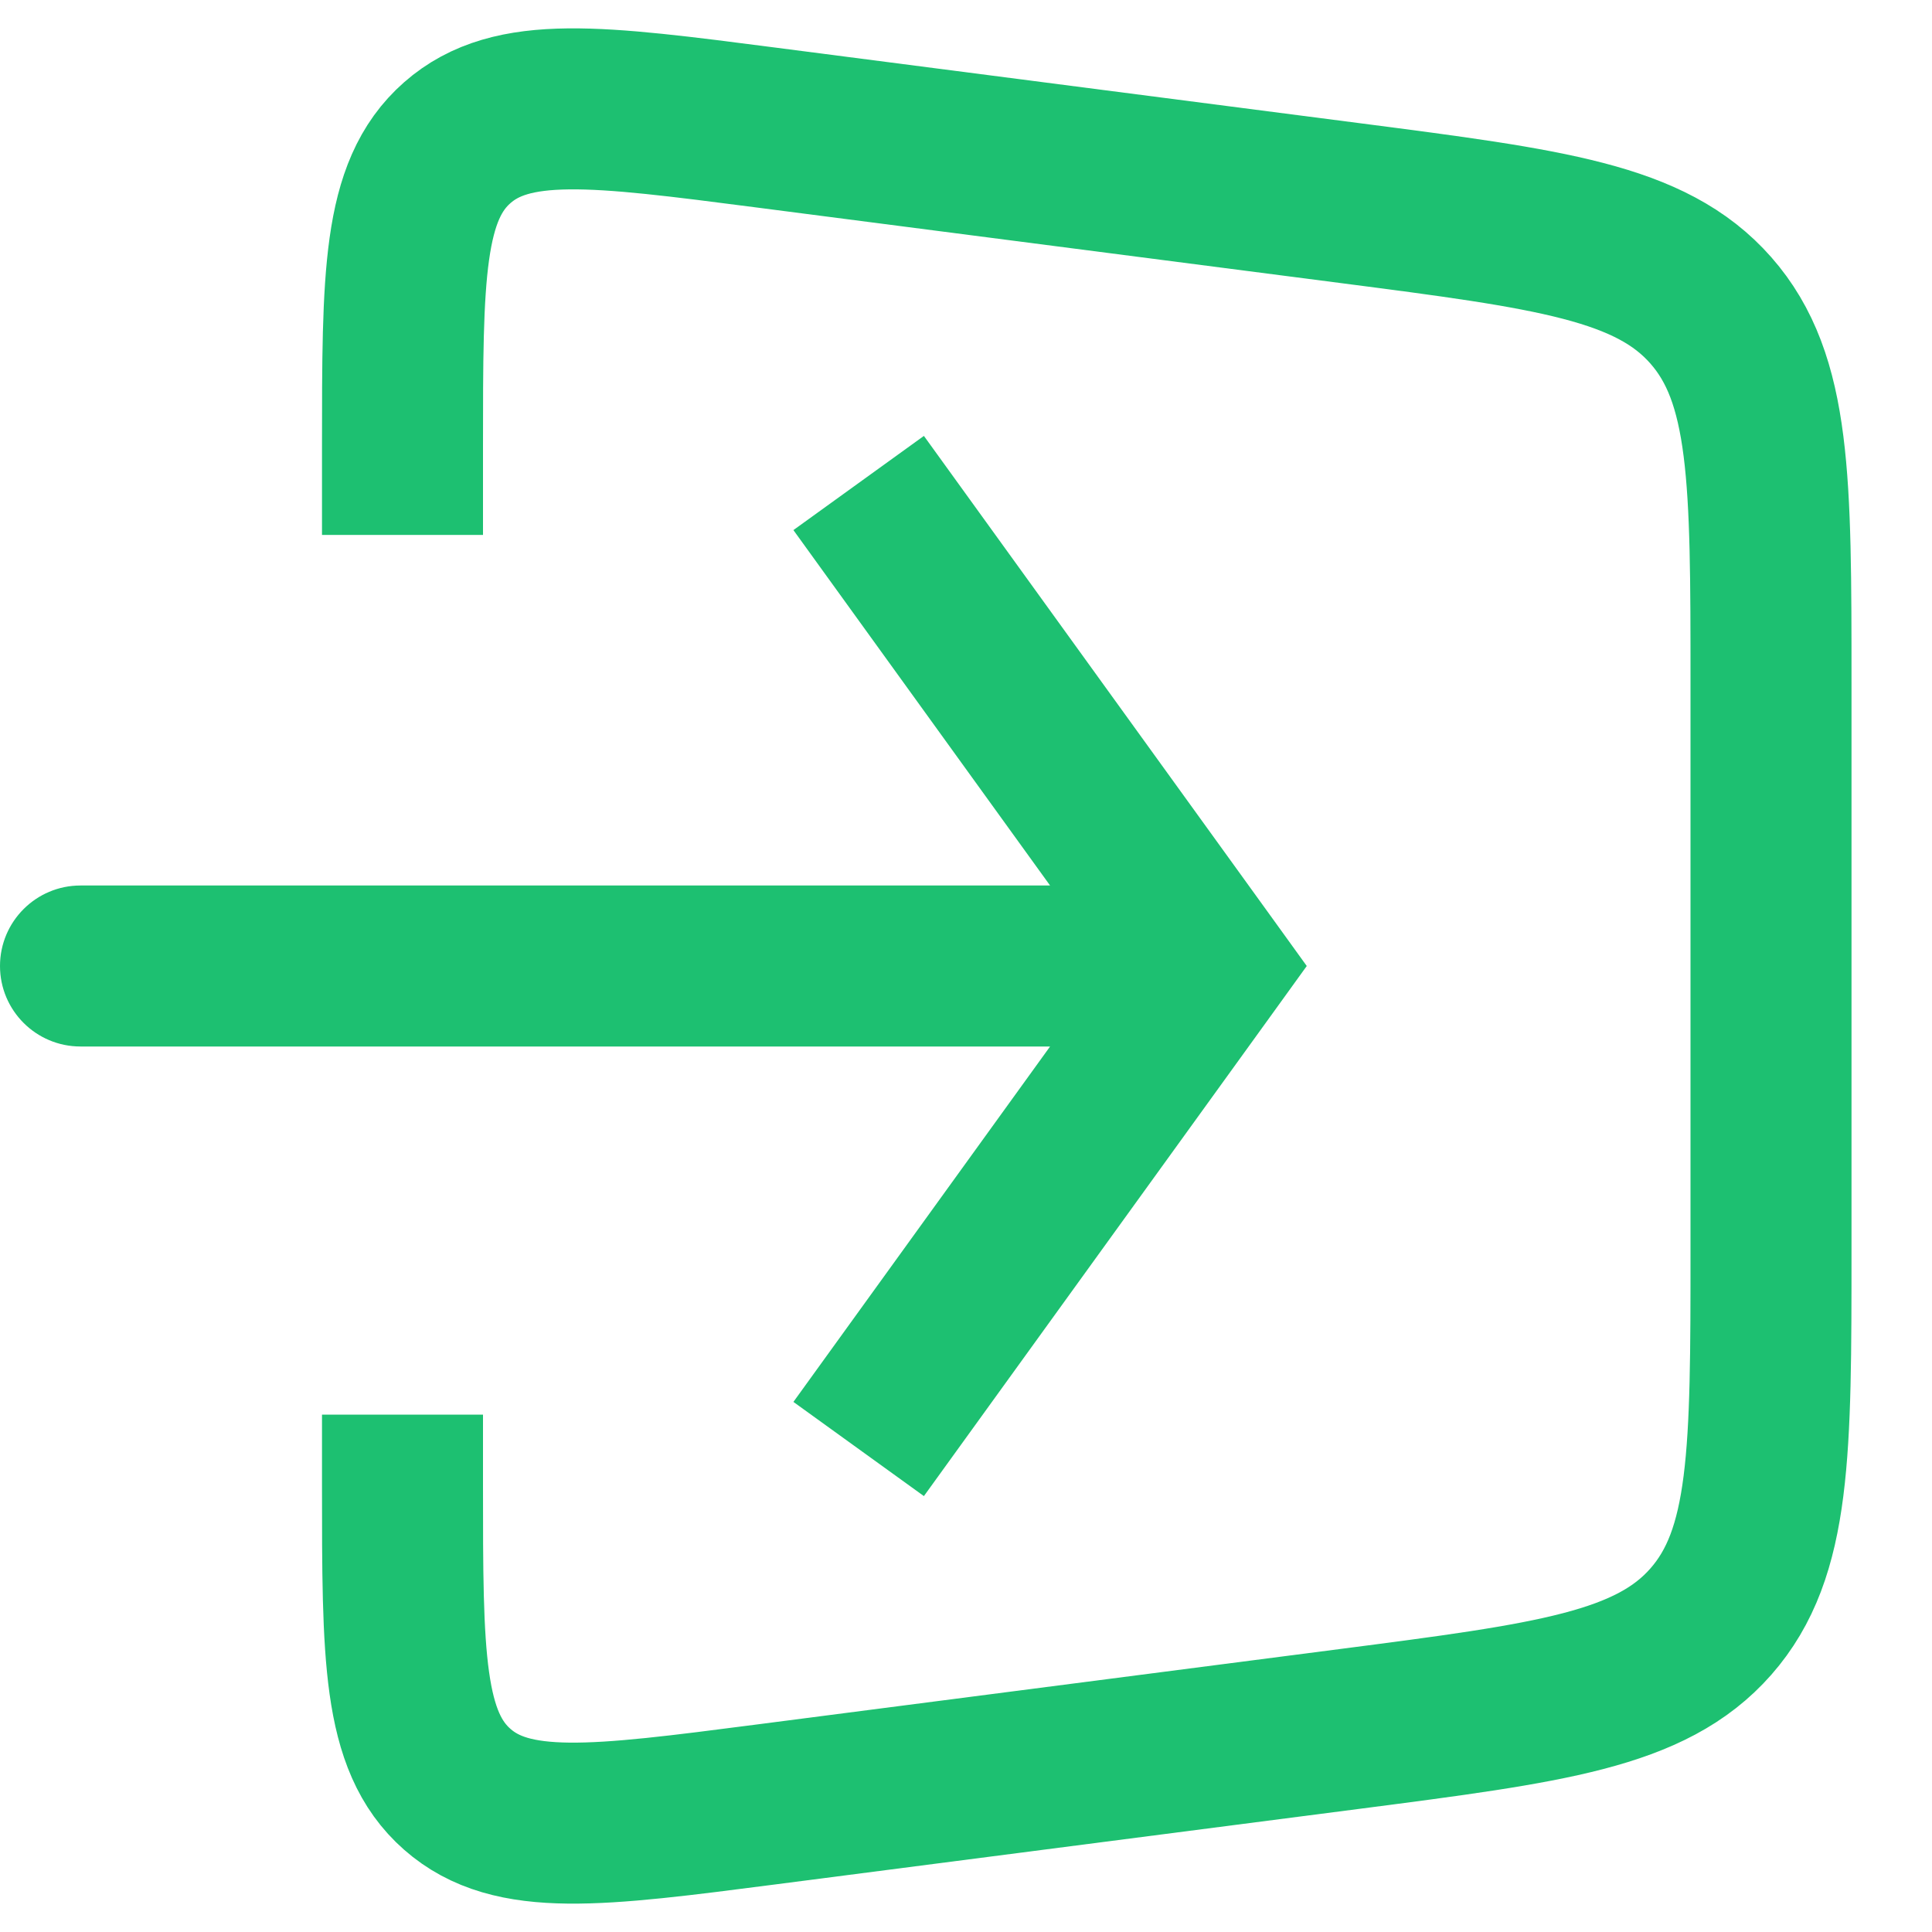
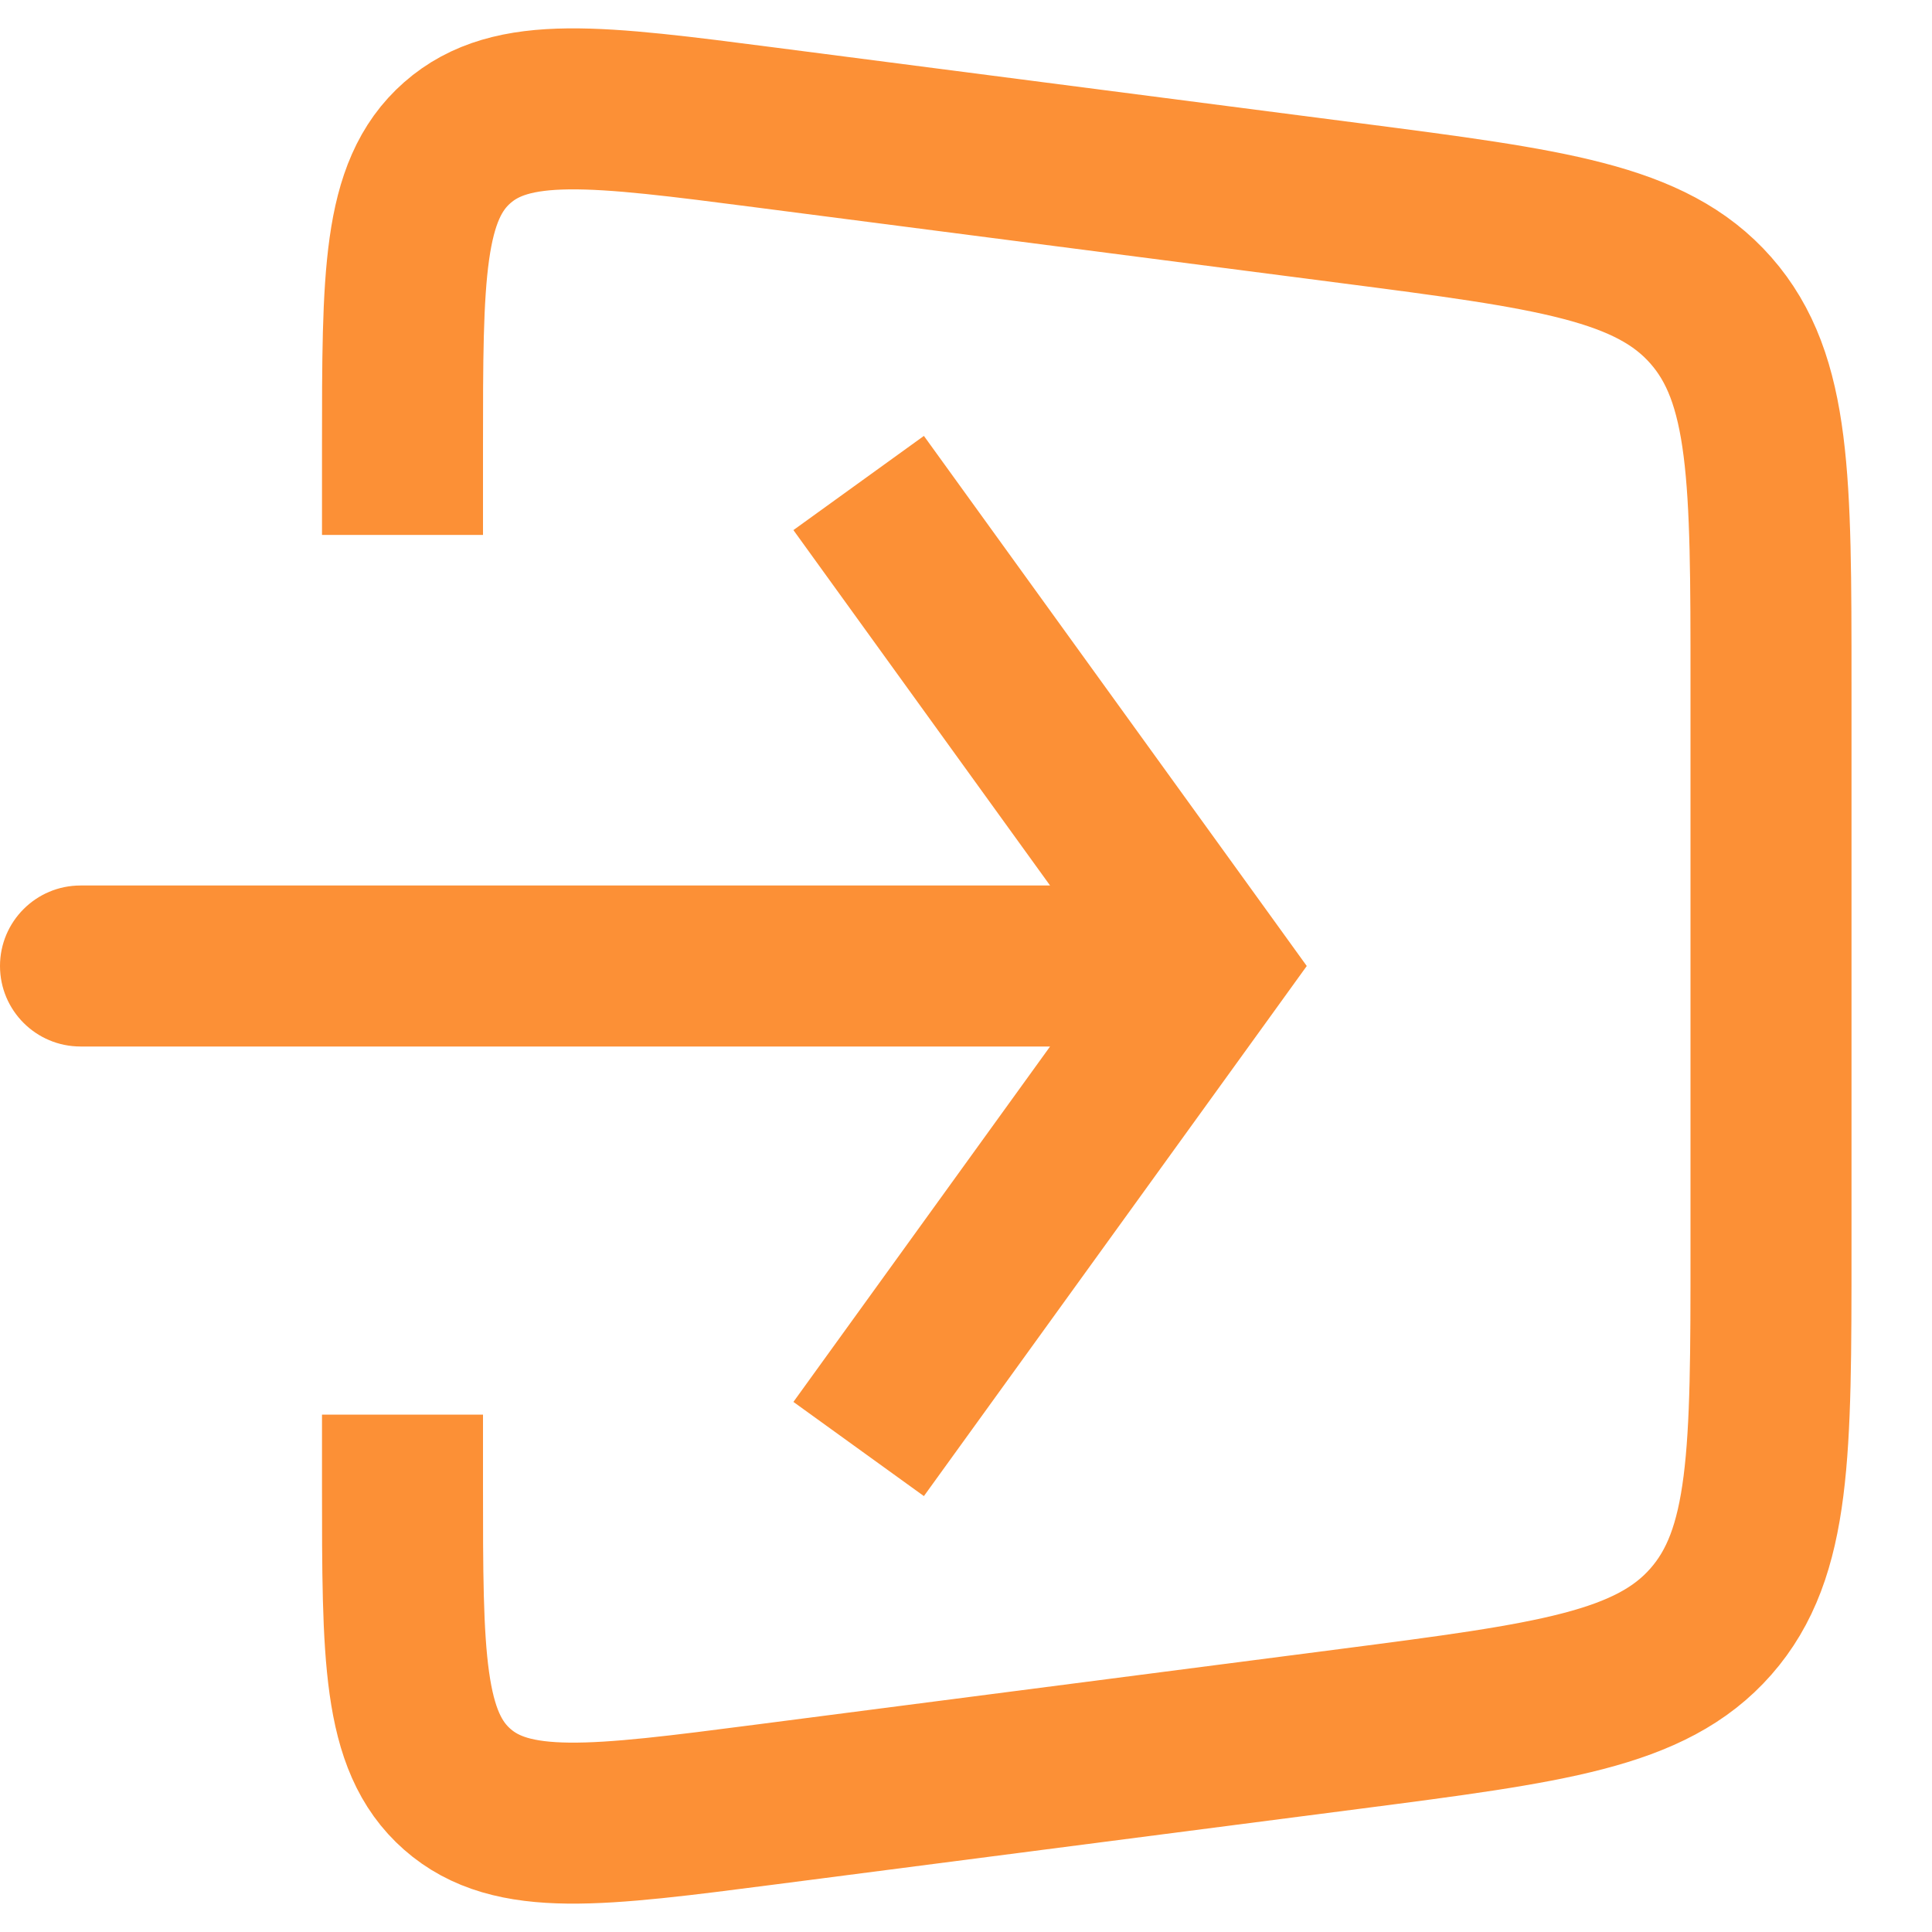
<svg xmlns="http://www.w3.org/2000/svg" width="24" height="24" viewBox="0 0 24 24" fill="none">
-   <path d="M5 6.645V5.551C5 3.431 5 2.371 5.68 1.773C6.359 1.176 7.411 1.312 9.513 1.584L16.77 2.523C19.261 2.846 20.507 3.007 21.253 3.856C22 4.706 22 5.962 22 8.474V15.526C22 18.038 22 19.294 21.253 20.144C20.507 20.993 19.261 21.154 16.77 21.477L9.513 22.416C7.411 22.688 6.359 22.824 5.68 22.227C5 21.629 5 20.569 5 18.449V17.573" stroke="#1DC071" stroke-width="2" />
-   <path d="M15 12L15.811 11.415L16.233 12L15.811 12.585L15 12ZM1 13C0.448 13 0 12.552 0 12C0 11.448 0.448 11 1 11V13ZM11.477 5.415L15.811 11.415L14.189 12.585L9.856 6.585L11.477 5.415ZM15.811 12.585L11.477 18.585L9.856 17.415L14.189 11.415L15.811 12.585ZM15 13H1V11H15V13Z" fill="#1DC071" />
+   <path d="M5 6.645V5.551C5 3.431 5 2.371 5.68 1.773C6.359 1.176 7.411 1.312 9.513 1.584L16.77 2.523C19.261 2.846 20.507 3.007 21.253 3.856C22 4.706 22 5.962 22 8.474V15.526C22 18.038 22 19.294 21.253 20.144C20.507 20.993 19.261 21.154 16.77 21.477L9.513 22.416C7.411 22.688 6.359 22.824 5.68 22.227C5 21.629 5 20.569 5 18.449V17.573" stroke="#FC9036" stroke-width="2" />
+   <path d="M15 12L15.811 11.415L16.233 12L15.811 12.585L15 12ZM1 13C0.448 13 0 12.552 0 12C0 11.448 0.448 11 1 11V13ZM11.477 5.415L15.811 11.415L14.189 12.585L9.856 6.585L11.477 5.415ZM15.811 12.585L11.477 18.585L9.856 17.415L14.189 11.415L15.811 12.585ZM15 13H1V11H15V13Z" fill="#FC9036" />
</svg>
